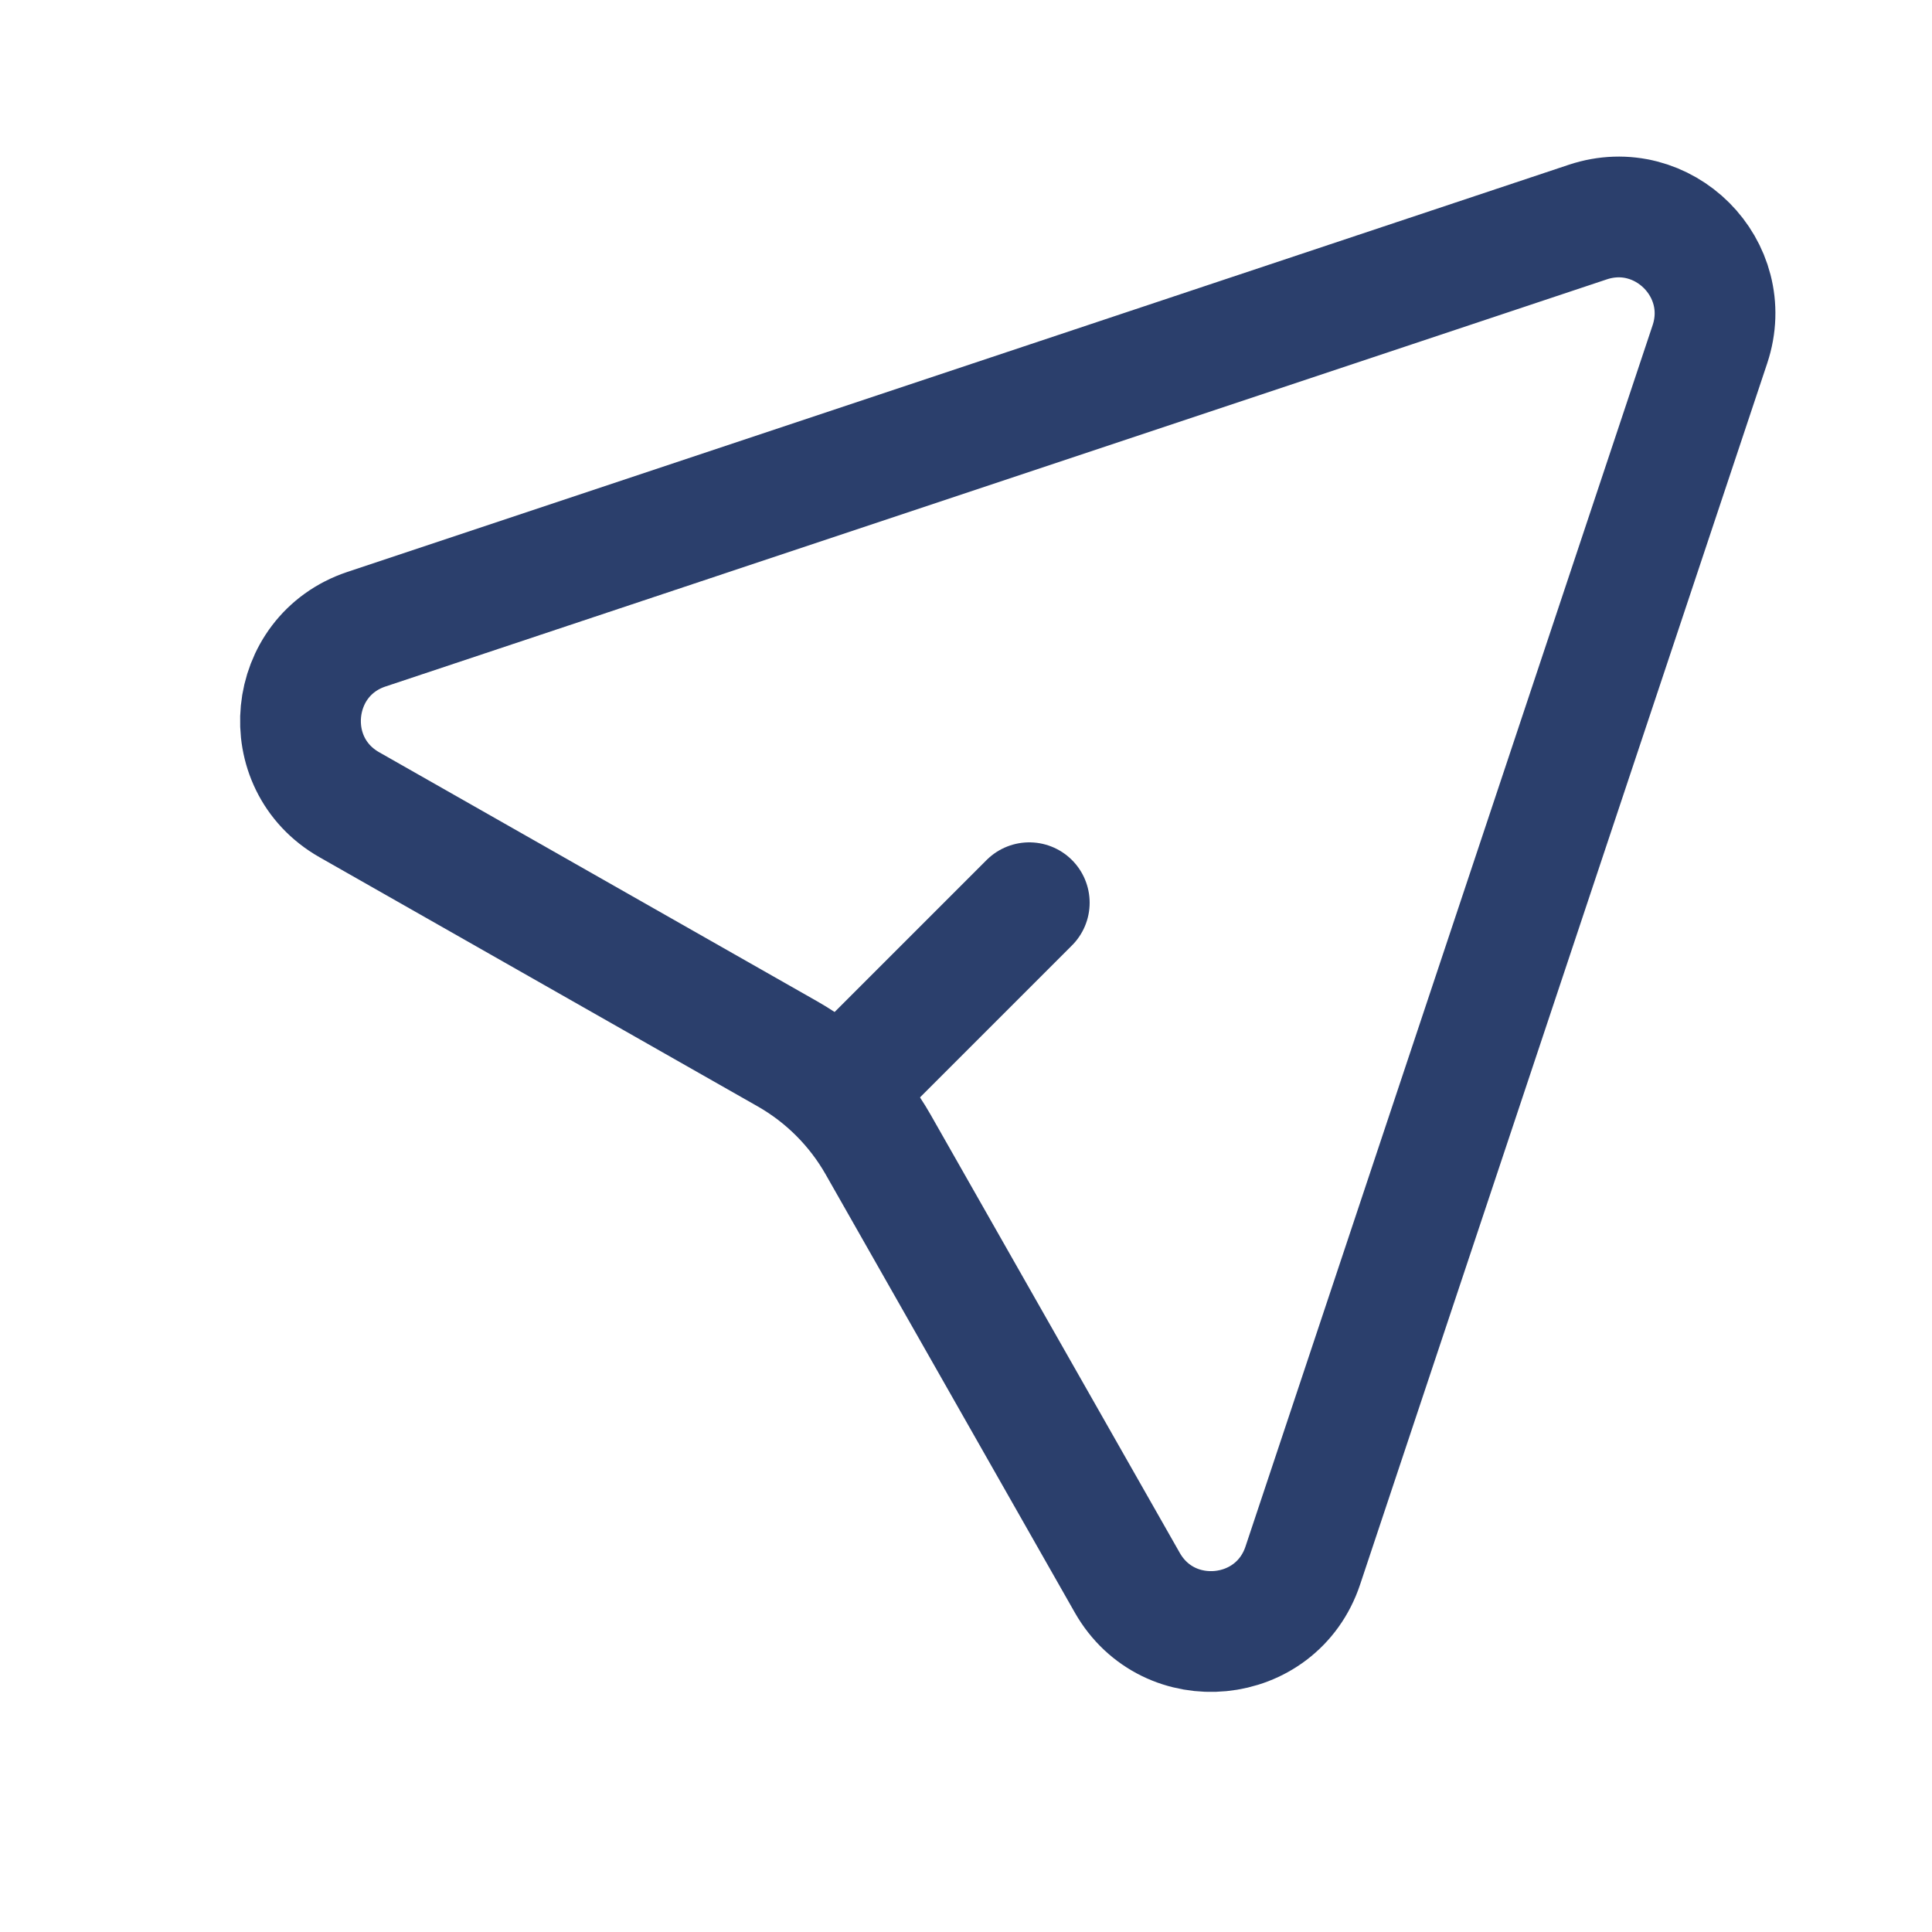
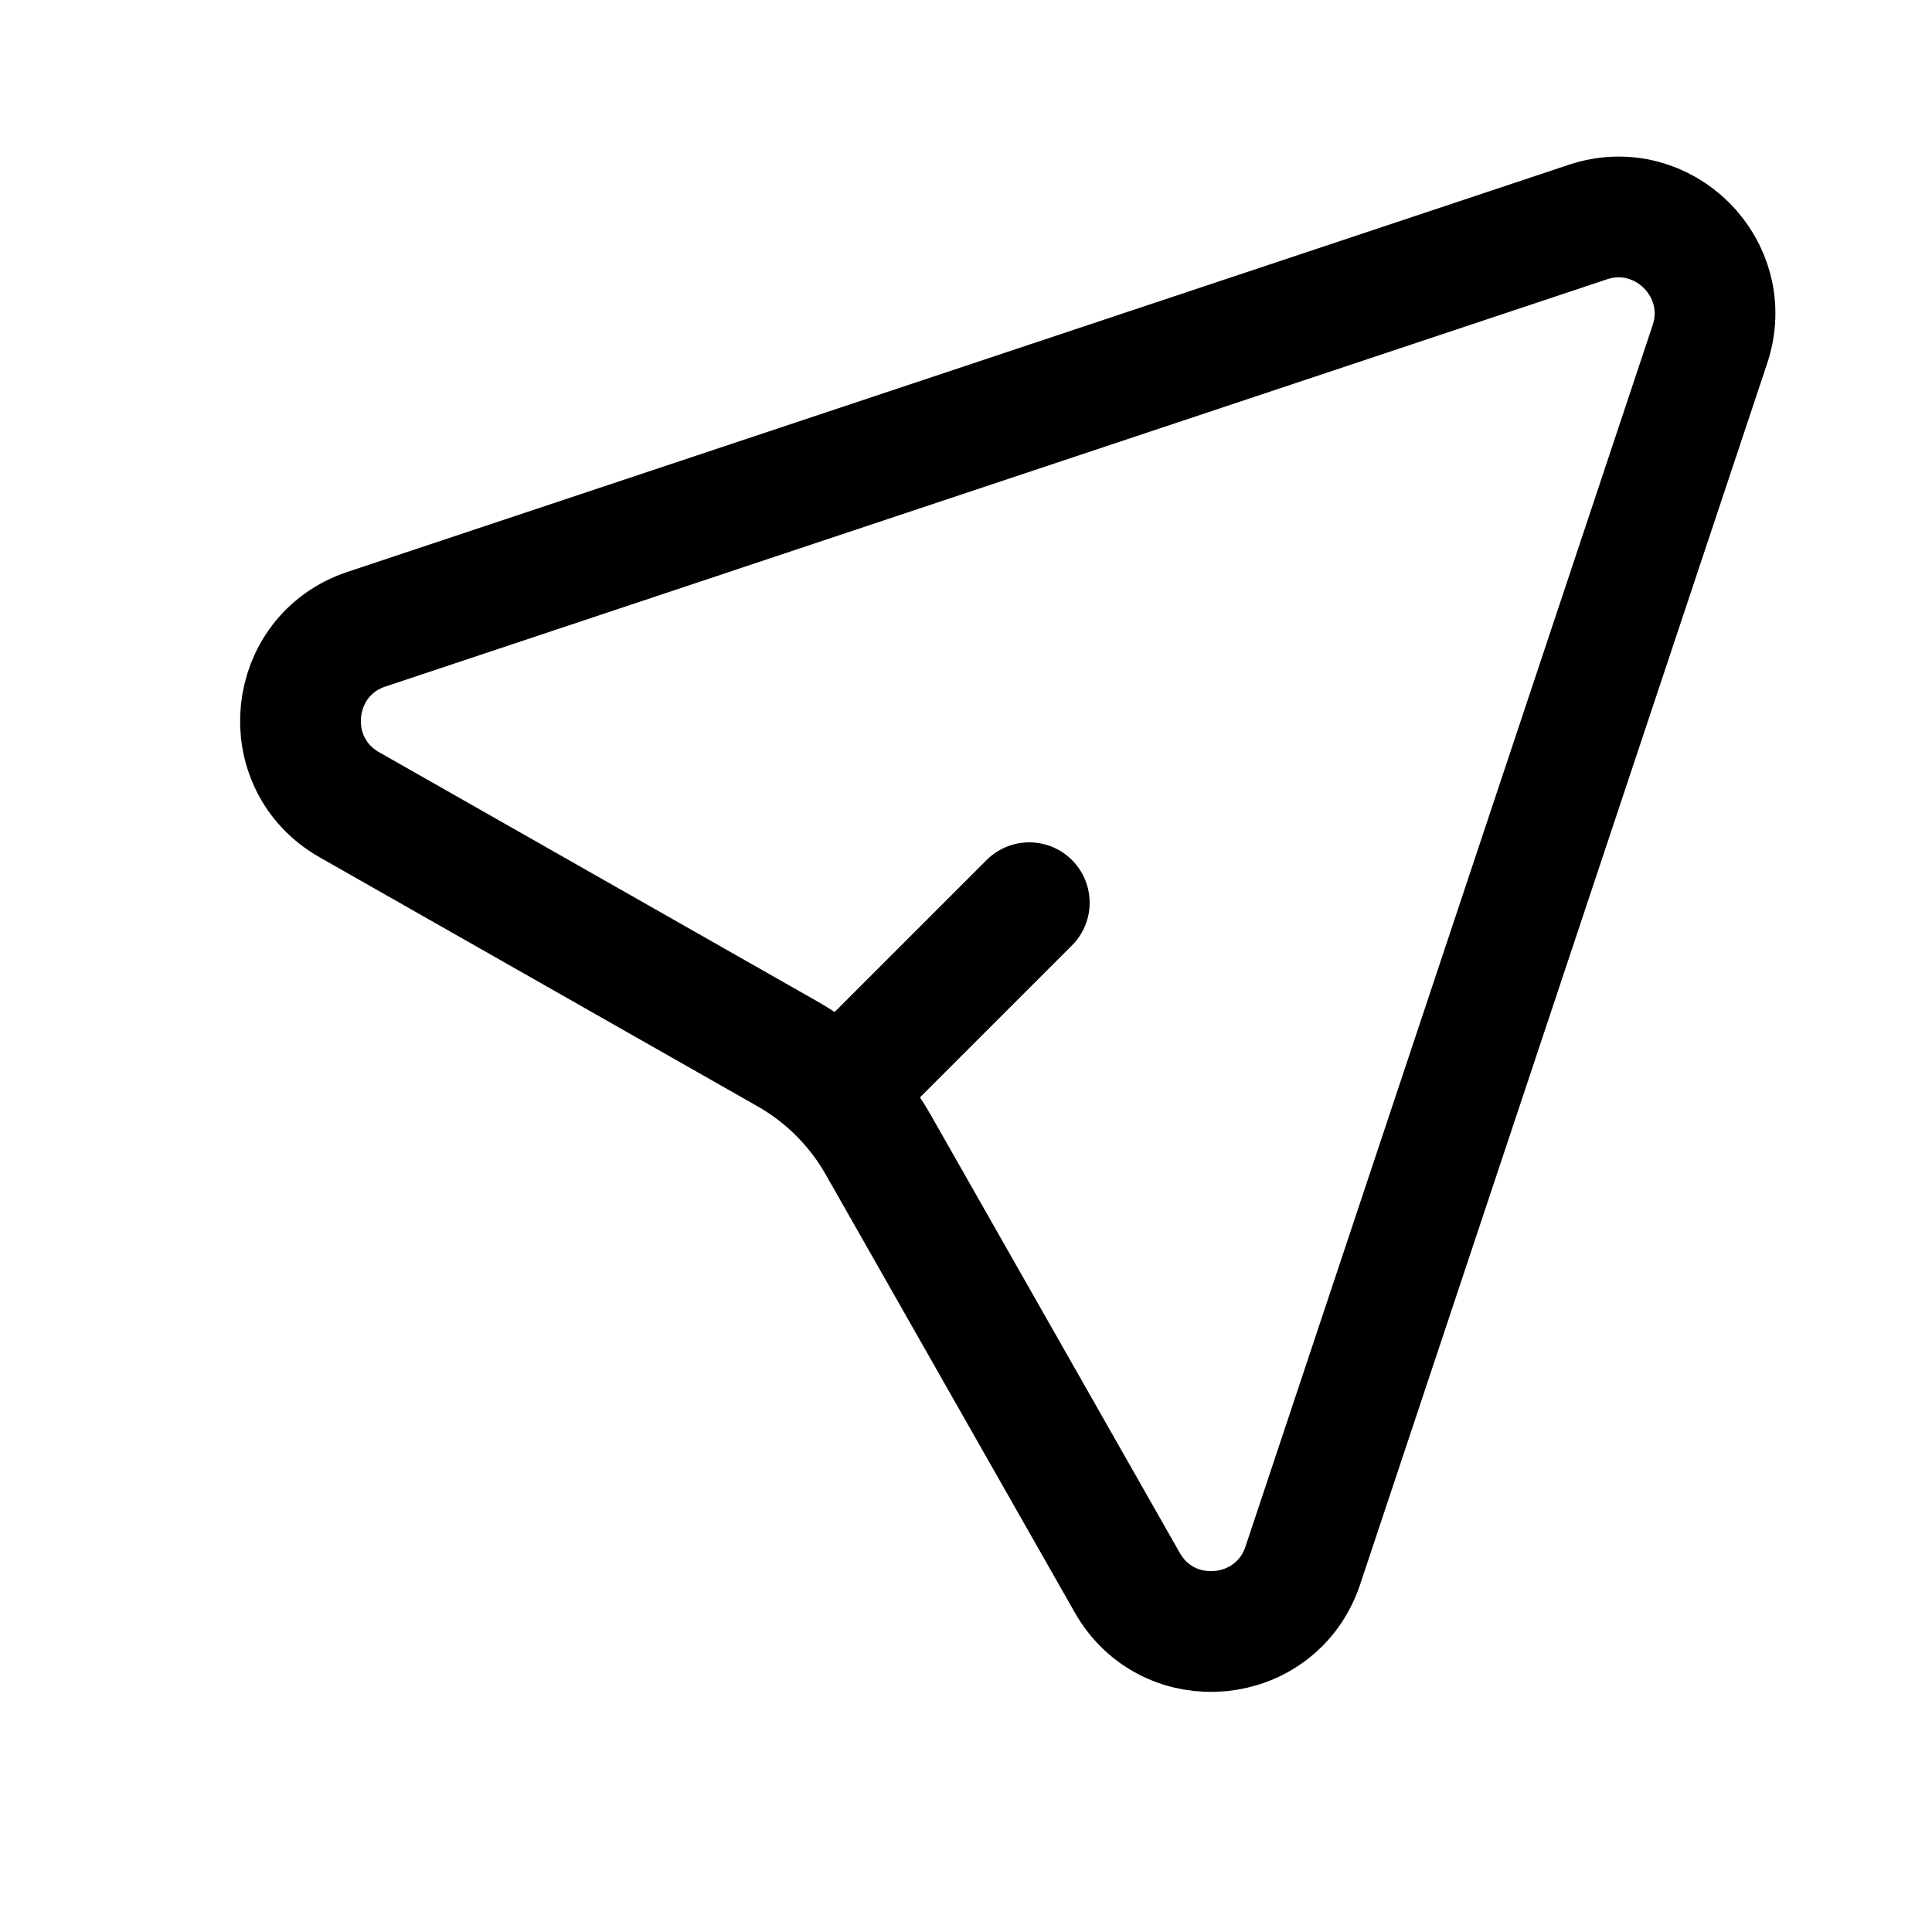
<svg xmlns="http://www.w3.org/2000/svg" width="24" height="24" viewBox="0 0 24 24" fill="none">
-   <path d="M19.723 2.759C20.661 2.446 21.554 3.339 21.241 4.277L16.184 19.447C15.856 20.432 14.516 20.563 14.003 19.66L10.908 14.217C10.641 13.748 10.252 13.359 9.783 13.092L4.34 9.997C3.437 9.484 3.568 8.144 4.553 7.816L19.723 2.759Z" stroke="#2B3F6C" stroke-width="1.5" />
-   <path d="M12.786 11.214L10.786 13.214" stroke="#2B3F6C" stroke-width="1.5" stroke-linecap="round" stroke-linejoin="round" />
+   <path d="M19.723 2.759C20.661 2.446 21.554 3.339 21.241 4.277L16.184 19.447C15.856 20.432 14.516 20.563 14.003 19.66L10.908 14.217C10.641 13.748 10.252 13.359 9.783 13.092L4.34 9.997C3.437 9.484 3.568 8.144 4.553 7.816L19.723 2.759Z" stroke="currentColor" stroke-width="1.5" />
+   <path d="M12.786 11.214L10.786 13.214" stroke="currentColor" stroke-width="1.5" stroke-linecap="round" stroke-linejoin="round" />
</svg>
